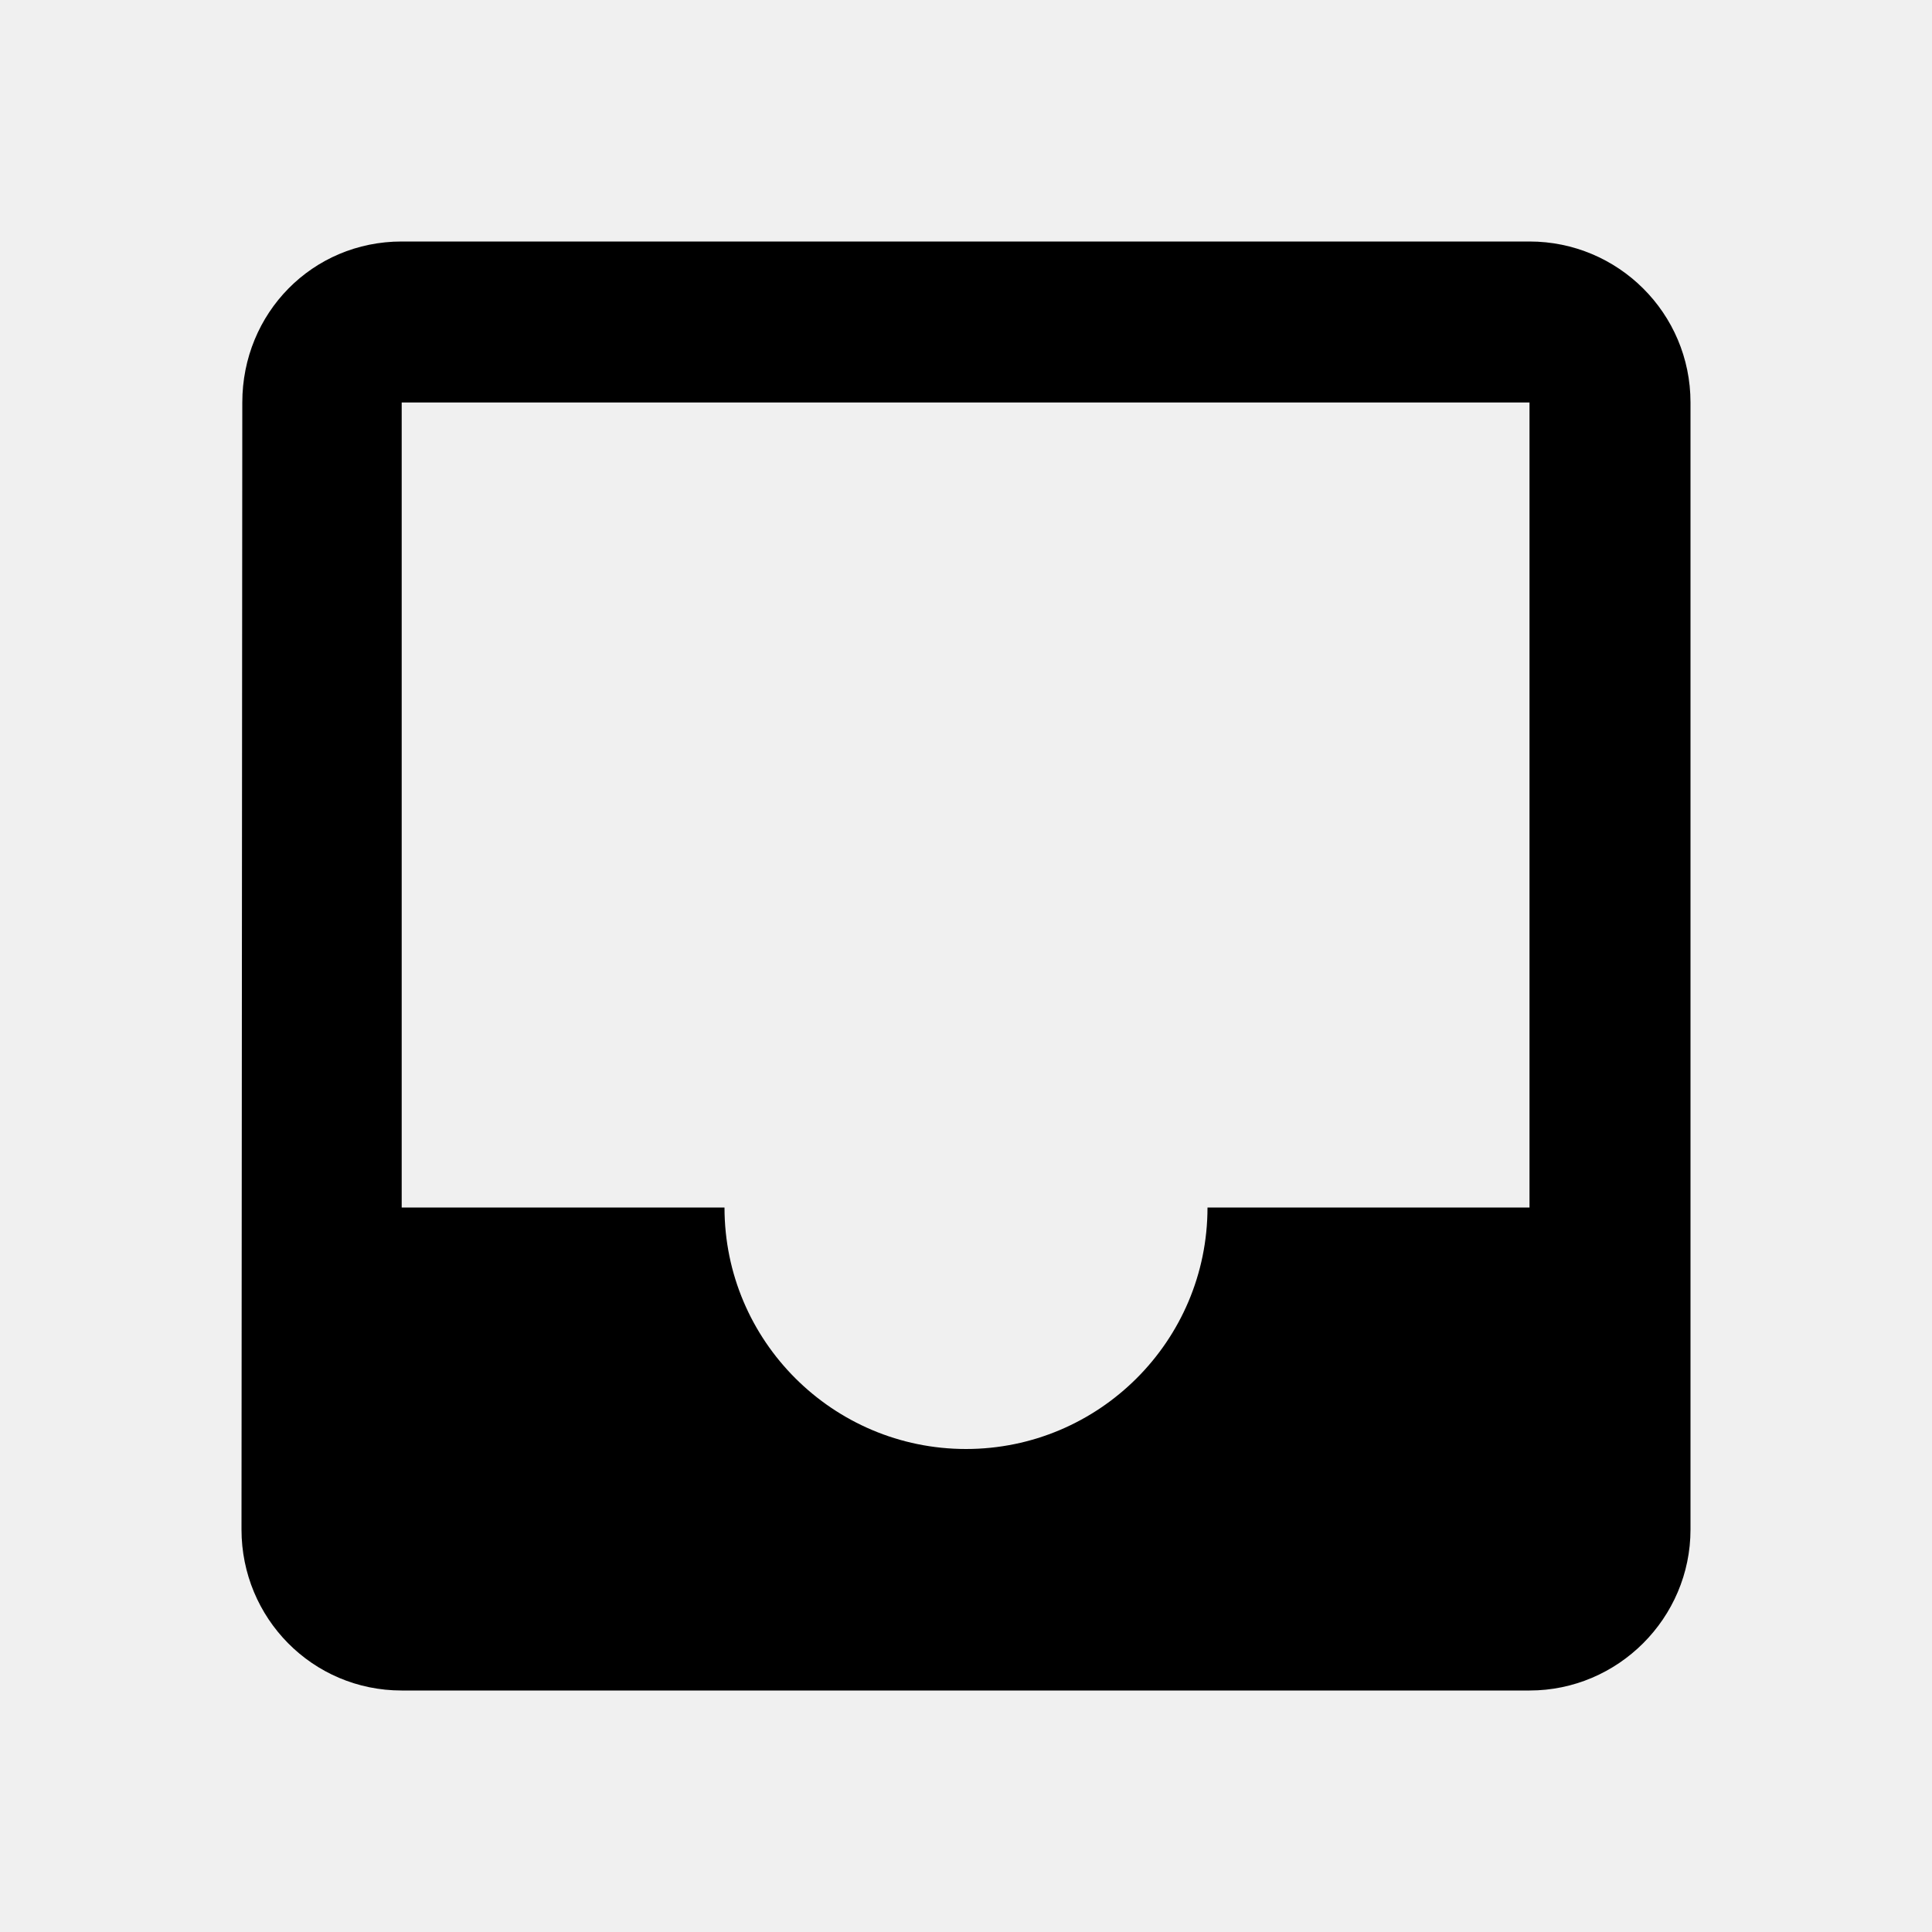
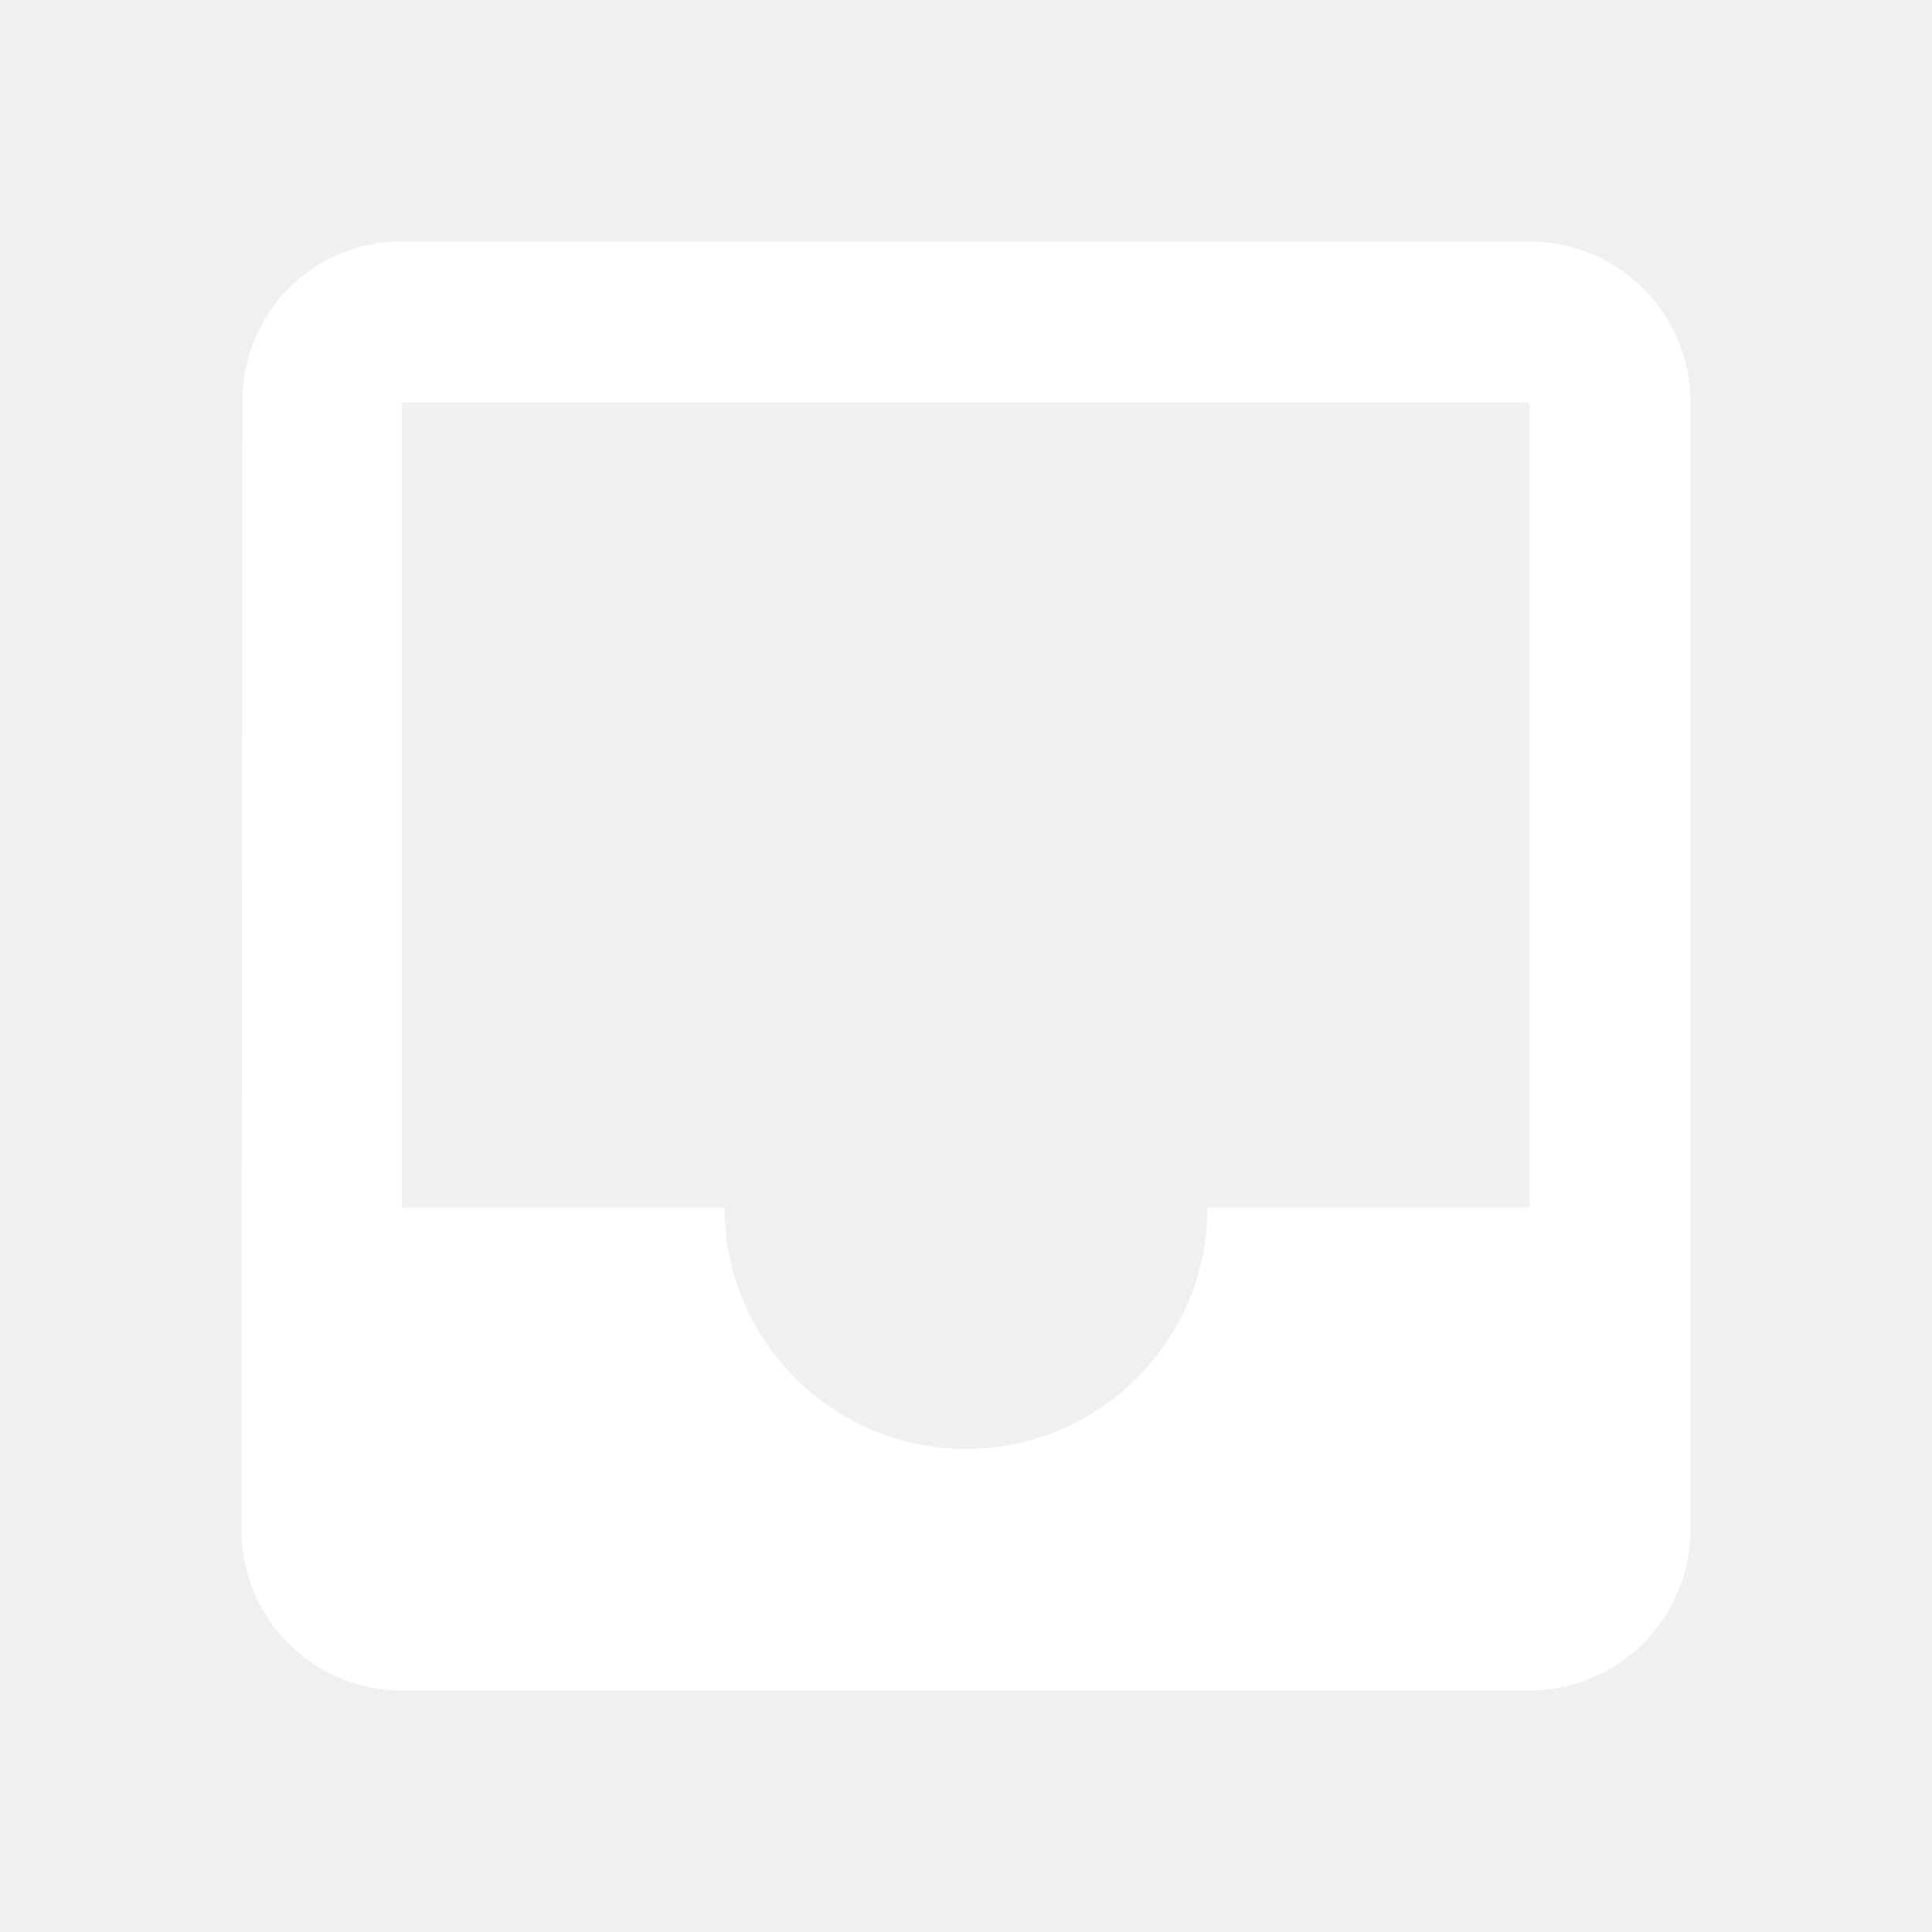
<svg aria-hidden="false" viewBox="0 0 24 24" fill="currentColor">
-   <path d="M19 3H4.99C3.88 3 3.01 3.89 3.01 5L3 19C3 20.1 3.88 21 4.99 21H19C20.1 21 21 20.1 21 19V5C21 3.89 20.1 3 19 3ZM19 15H15C15 16.66 13.65 18 12 18C10.35 18 9 16.66 9 15H4.99V5H19V15Z" fill="currentColor" />
+   <path d="M19 3H4.99C3.88 3 3.01 3.89 3.01 5L3 19C3 20.1 3.88 21 4.99 21H19C20.1 21 21 20.1 21 19V5C21 3.89 20.1 3 19 3ZM19 15H15C15 16.66 13.65 18 12 18C10.35 18 9 16.66 9 15H4.99V5H19V15Z" fill="#ffffff" />
</svg>
